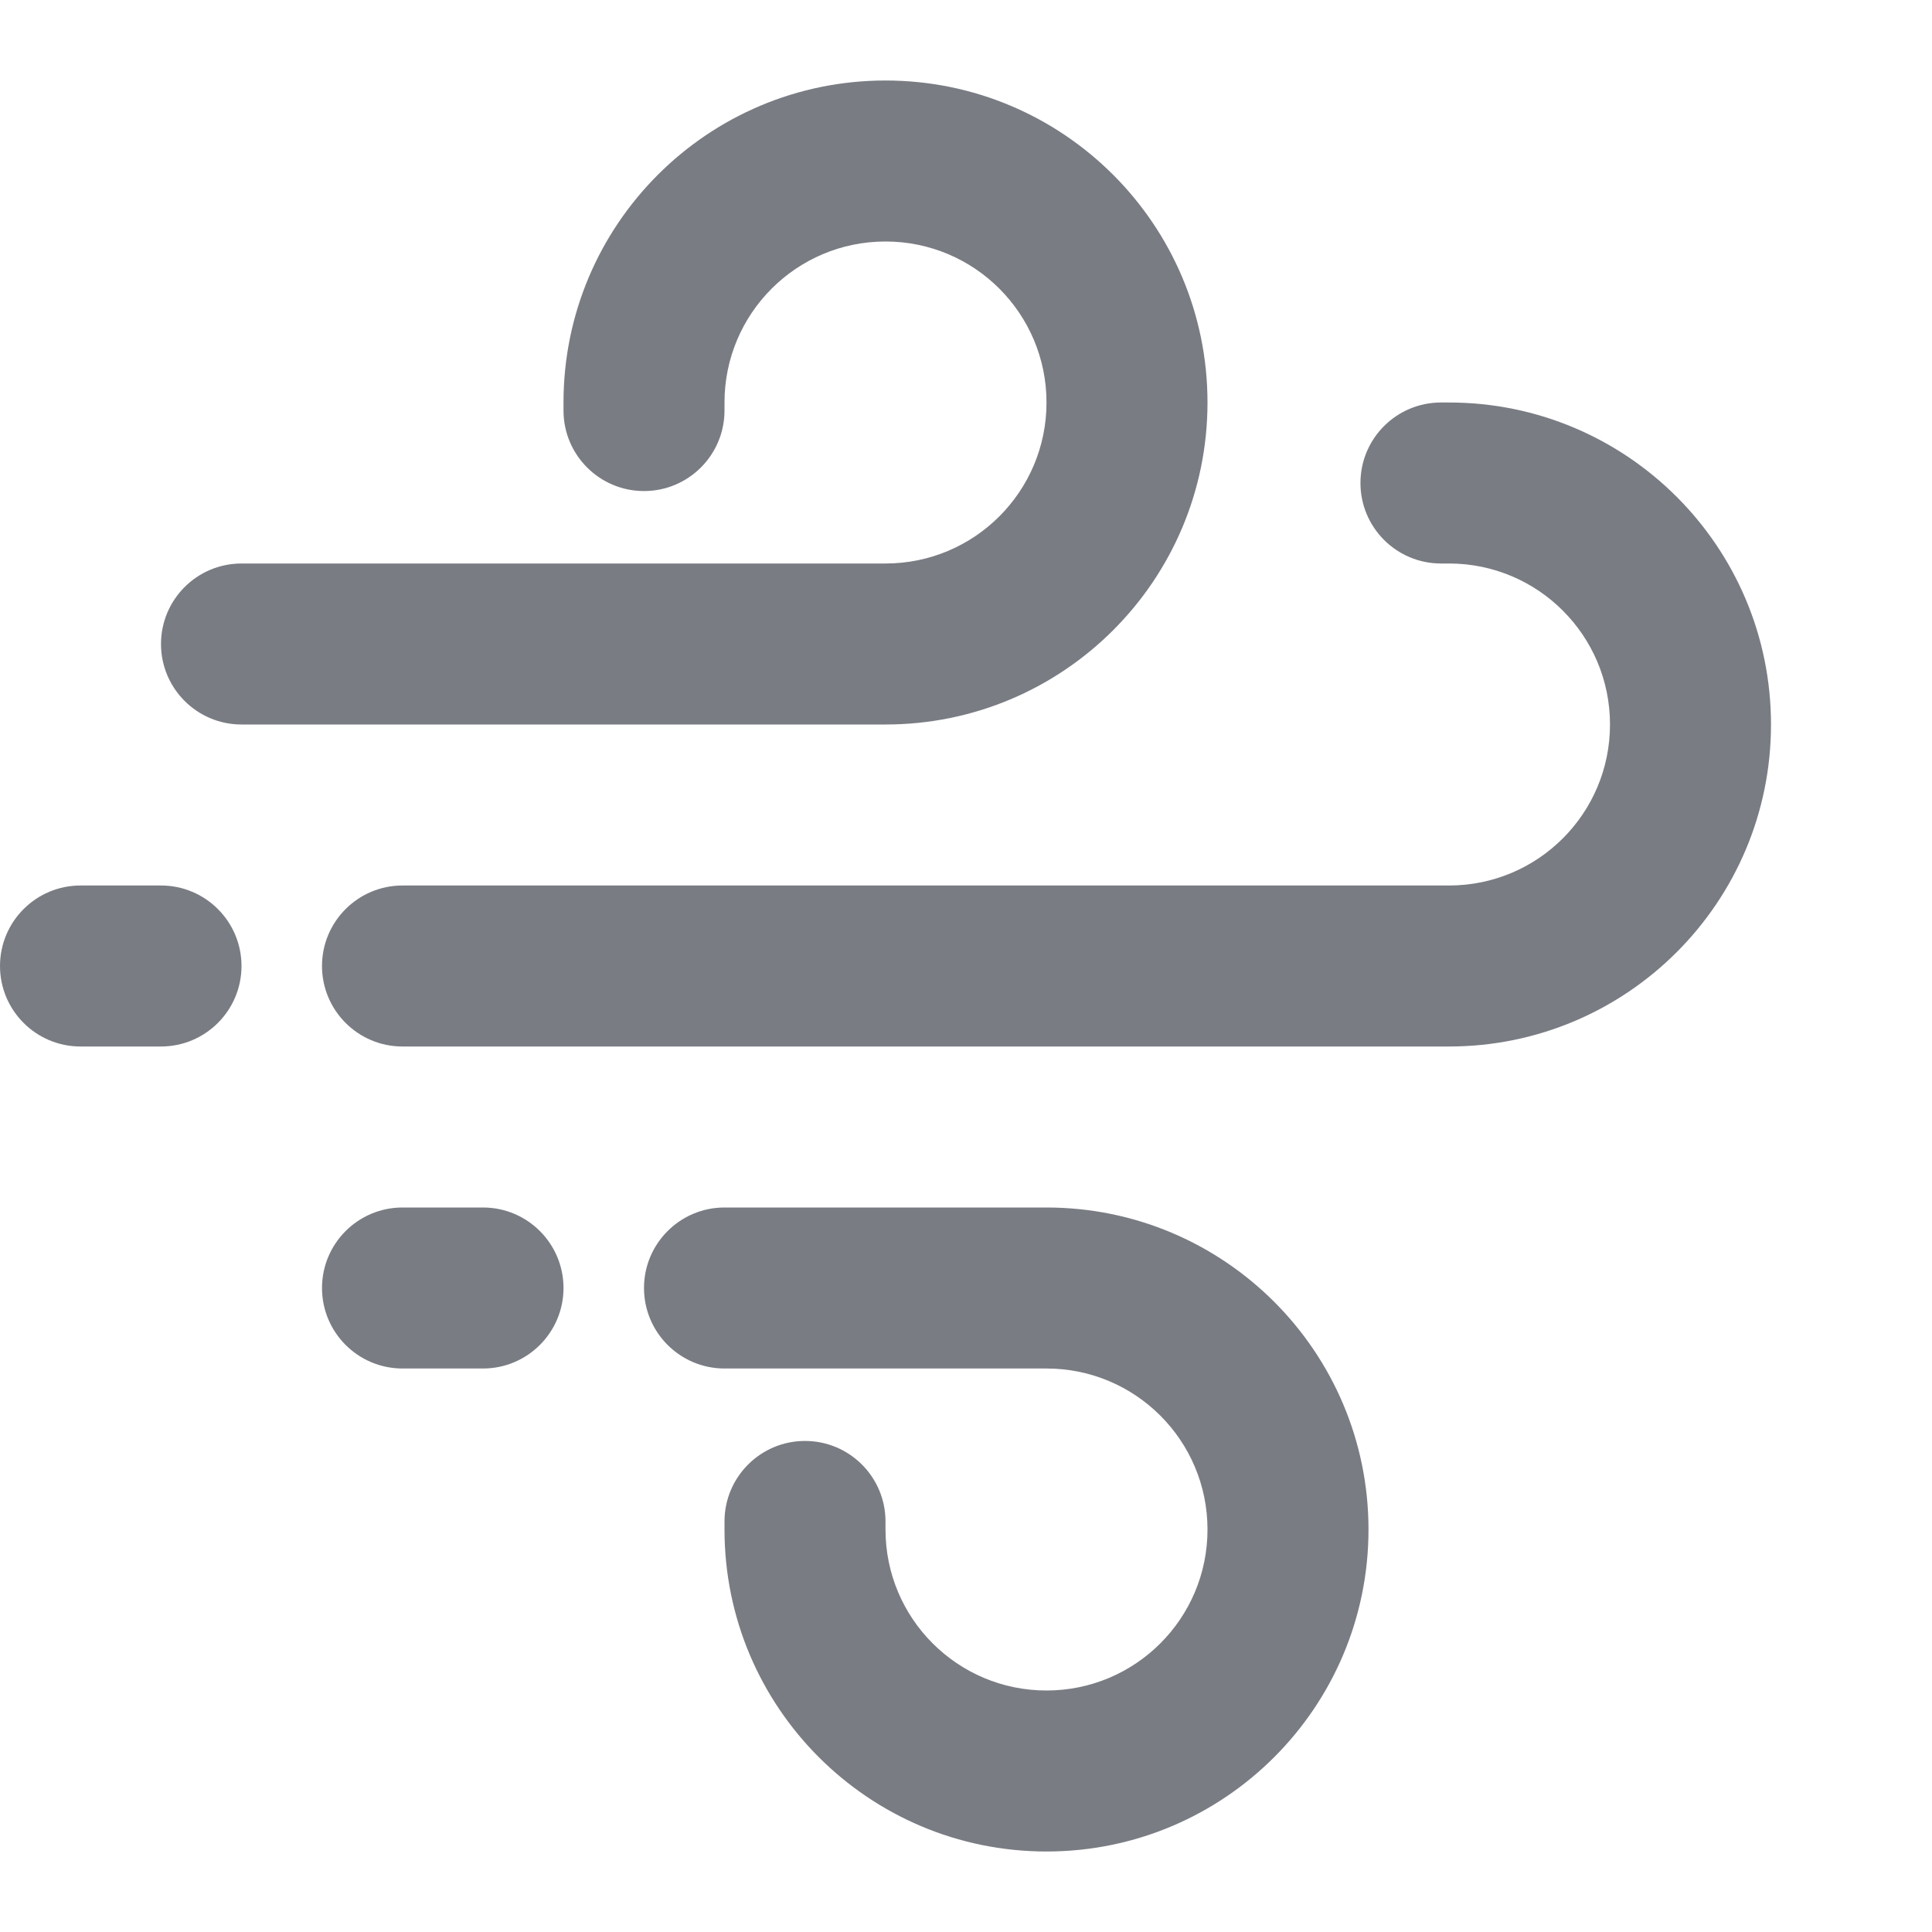
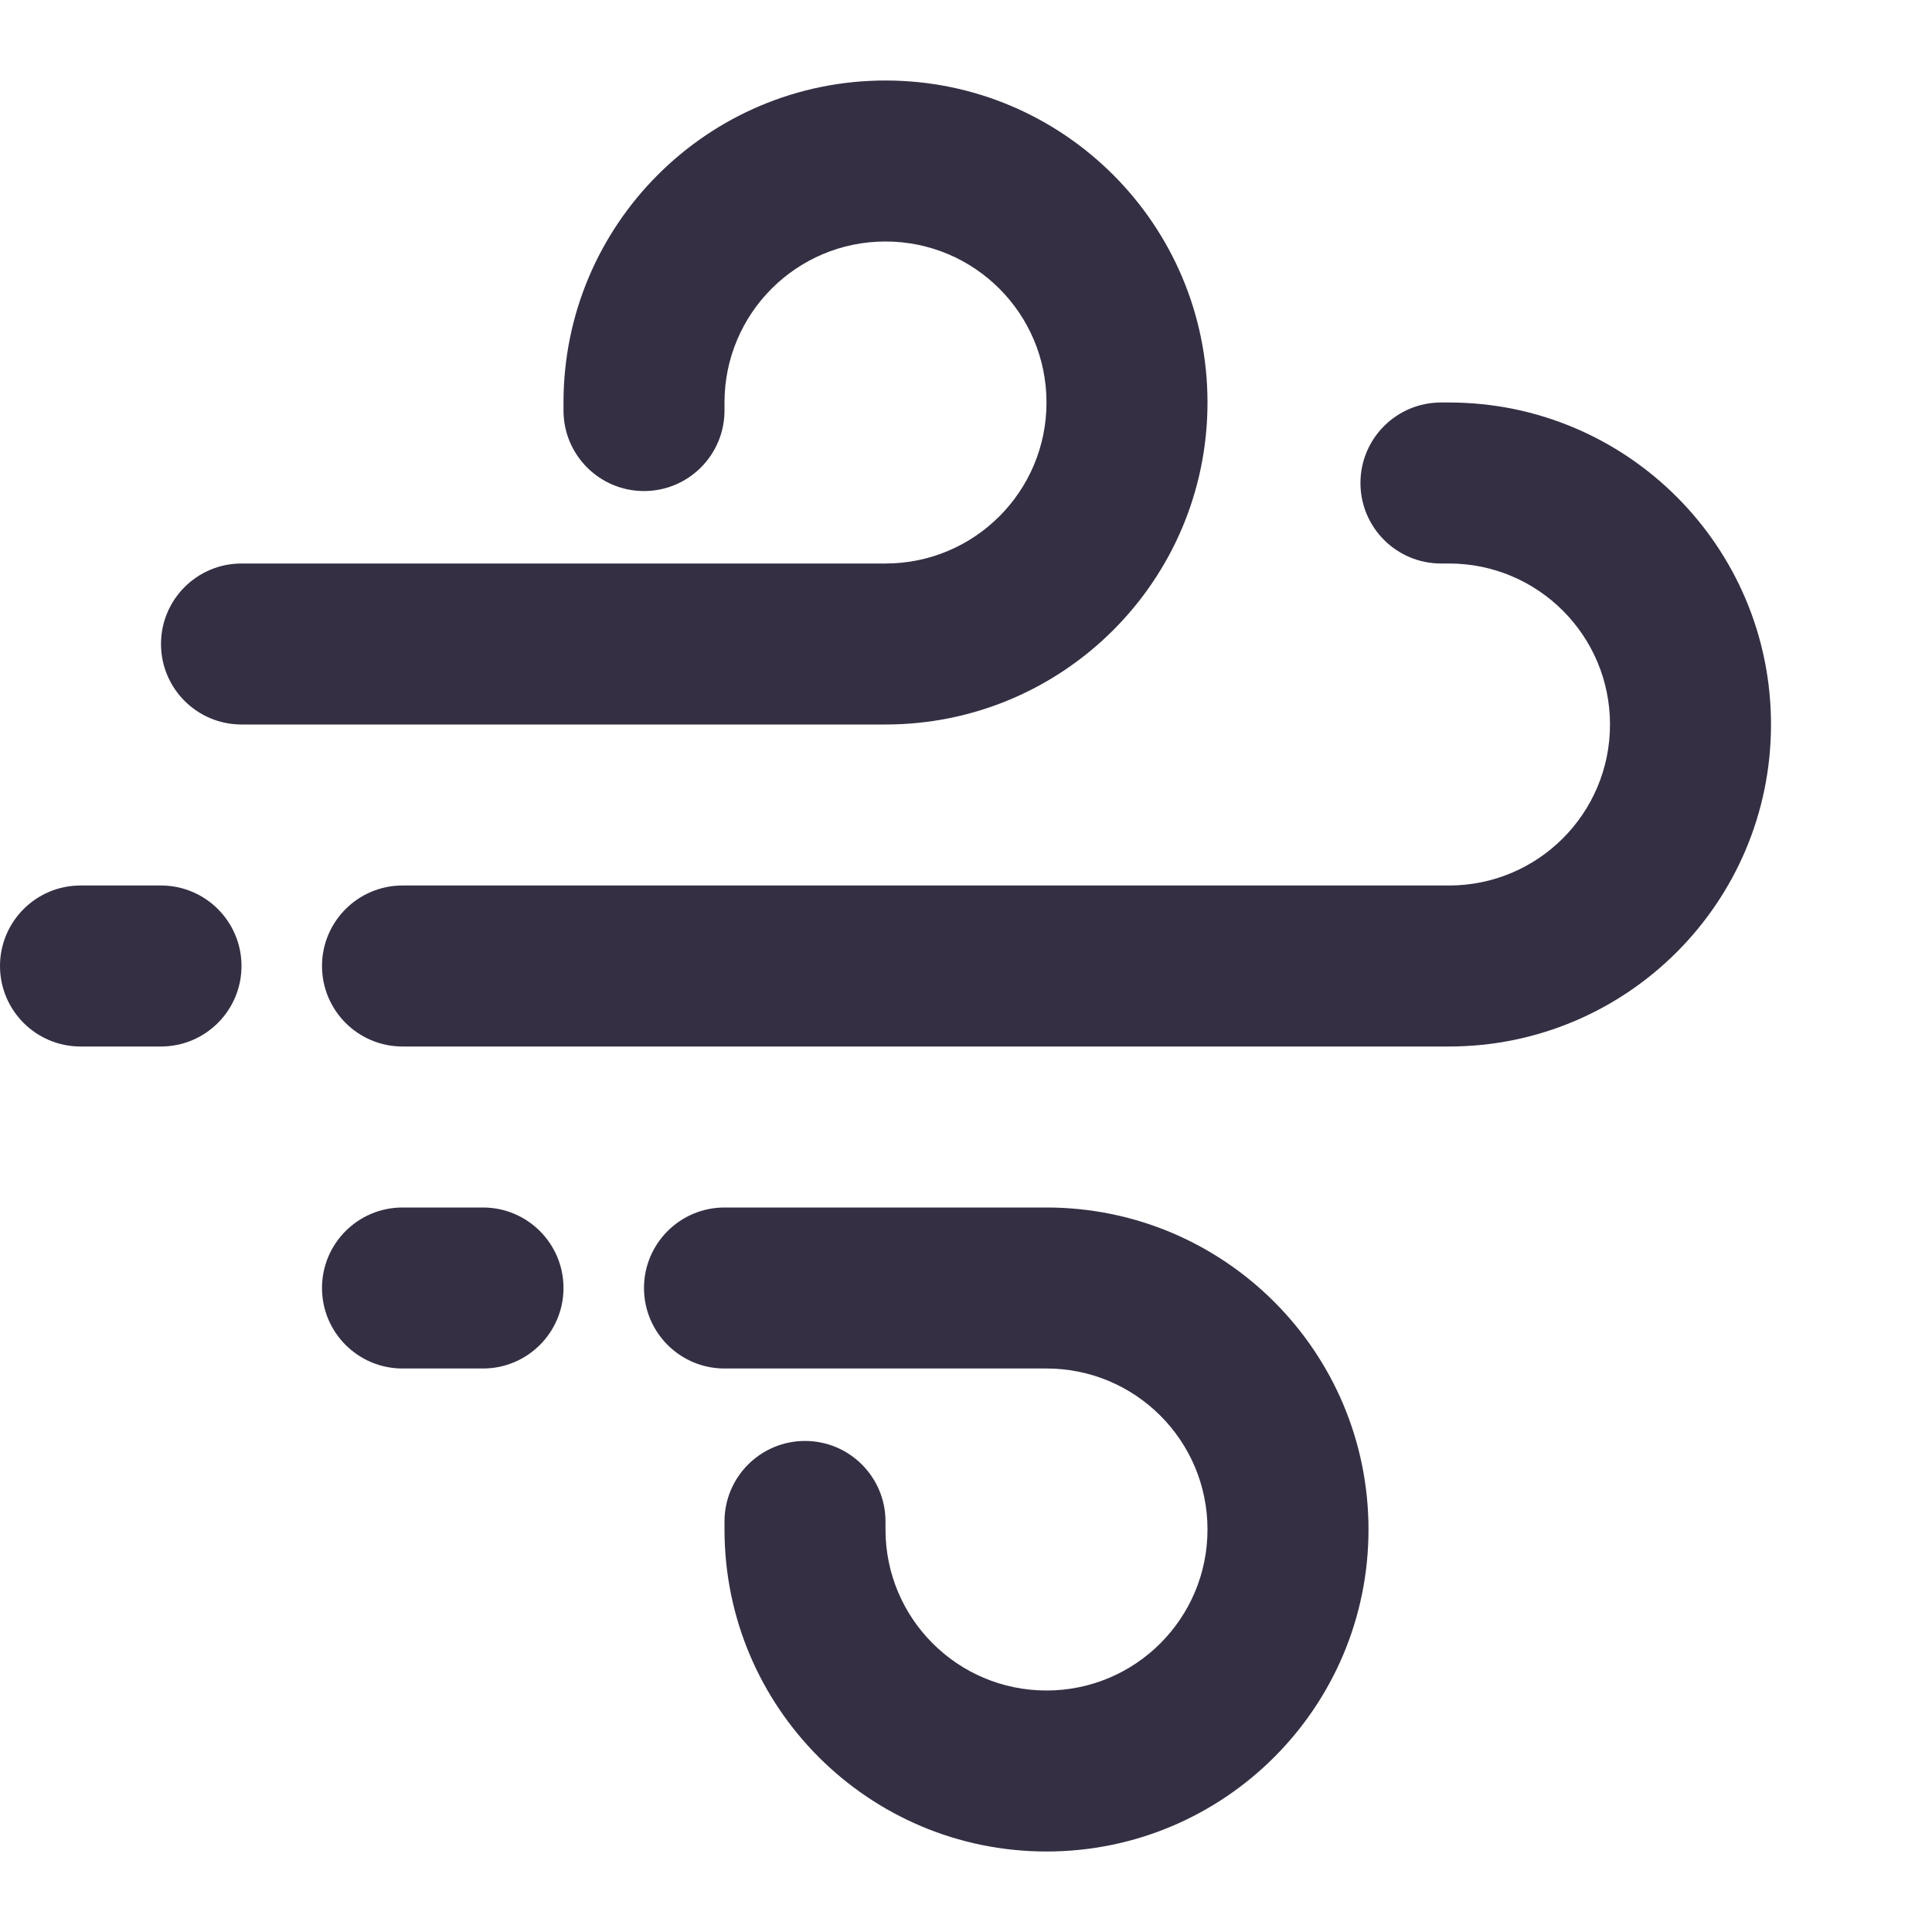
- <svg xmlns="http://www.w3.org/2000/svg" width="64px" height="64px" viewBox="0 0 24 24" fill="#797C83">
+ <svg xmlns="http://www.w3.org/2000/svg" width="64px" height="64px" viewBox="0 0 24 24" fill="#352F44">
  <g id="SVGRepo_bgCarrier" stroke-width="0" />
  <g id="SVGRepo_tracerCarrier" stroke-linecap="round" stroke-linejoin="round" />
  <g id="SVGRepo_iconCarrier">
-     <path fill-rule="evenodd" clip-rule="evenodd" d="M7 5C7 2.791 8.791 1 11 1C13.209 1 15 2.791 15 5C15 7.209 13.209 9 11 9H3C2.448 9 2 8.552 2 8C2 7.448 2.448 7 3 7H11C12.105 7 13 6.105 13 5C13 3.895 12.105 3 11 3C9.895 3 9 3.895 9 5V5.1C9 5.652 8.552 6.1 8 6.1C7.448 6.1 7 5.652 7 5.1V5ZM16.9 6C16.9 5.448 17.348 5 17.9 5H18C20.209 5 22 6.791 22 9C22 11.209 20.209 13 18 13H5C4.448 13 4 12.552 4 12C4 11.448 4.448 11 5 11H18C19.105 11 20 10.105 20 9C20 7.895 19.105 7 18 7H17.9C17.348 7 16.9 6.552 16.9 6ZM0 12C0 11.448 0.448 11 1 11H2C2.552 11 3 11.448 3 12C3 12.552 2.552 13 2 13H1C0.448 13 0 12.552 0 12ZM4 16C4 15.448 4.448 15 5 15H6C6.552 15 7 15.448 7 16C7 16.552 6.552 17 6 17H5C4.448 17 4 16.552 4 16ZM8 16C8 15.448 8.448 15 9 15H13C15.209 15 17 16.791 17 19C17 21.209 15.209 23 13 23C10.791 23 9 21.209 9 19V18.9C9 18.348 9.448 17.9 10 17.9C10.552 17.9 11 18.348 11 18.9V19C11 20.105 11.895 21 13 21C14.105 21 15 20.105 15 19C15 17.895 14.105 17 13 17H9C8.448 17 8 16.552 8 16Z" fill="#797C83" />
+     <path fill-rule="evenodd" clip-rule="evenodd" d="M7 5C7 2.791 8.791 1 11 1C13.209 1 15 2.791 15 5C15 7.209 13.209 9 11 9H3C2.448 9 2 8.552 2 8C2 7.448 2.448 7 3 7H11C12.105 7 13 6.105 13 5C13 3.895 12.105 3 11 3C9.895 3 9 3.895 9 5V5.1C9 5.652 8.552 6.1 8 6.1C7.448 6.1 7 5.652 7 5.1V5ZM16.9 6C16.9 5.448 17.348 5 17.9 5H18C20.209 5 22 6.791 22 9C22 11.209 20.209 13 18 13H5C4.448 13 4 12.552 4 12C4 11.448 4.448 11 5 11H18C19.105 11 20 10.105 20 9C20 7.895 19.105 7 18 7H17.9C17.348 7 16.9 6.552 16.9 6ZM0 12C0 11.448 0.448 11 1 11H2C2.552 11 3 11.448 3 12C3 12.552 2.552 13 2 13H1C0.448 13 0 12.552 0 12ZM4 16C4 15.448 4.448 15 5 15H6C6.552 15 7 15.448 7 16C7 16.552 6.552 17 6 17H5C4.448 17 4 16.552 4 16ZM8 16C8 15.448 8.448 15 9 15H13C15.209 15 17 16.791 17 19C17 21.209 15.209 23 13 23C10.791 23 9 21.209 9 19V18.9C9 18.348 9.448 17.9 10 17.9C10.552 17.9 11 18.348 11 18.9V19C11 20.105 11.895 21 13 21C14.105 21 15 20.105 15 19C15 17.895 14.105 17 13 17H9C8.448 17 8 16.552 8 16Z" fill="#352F44" />
  </g>
</svg>
